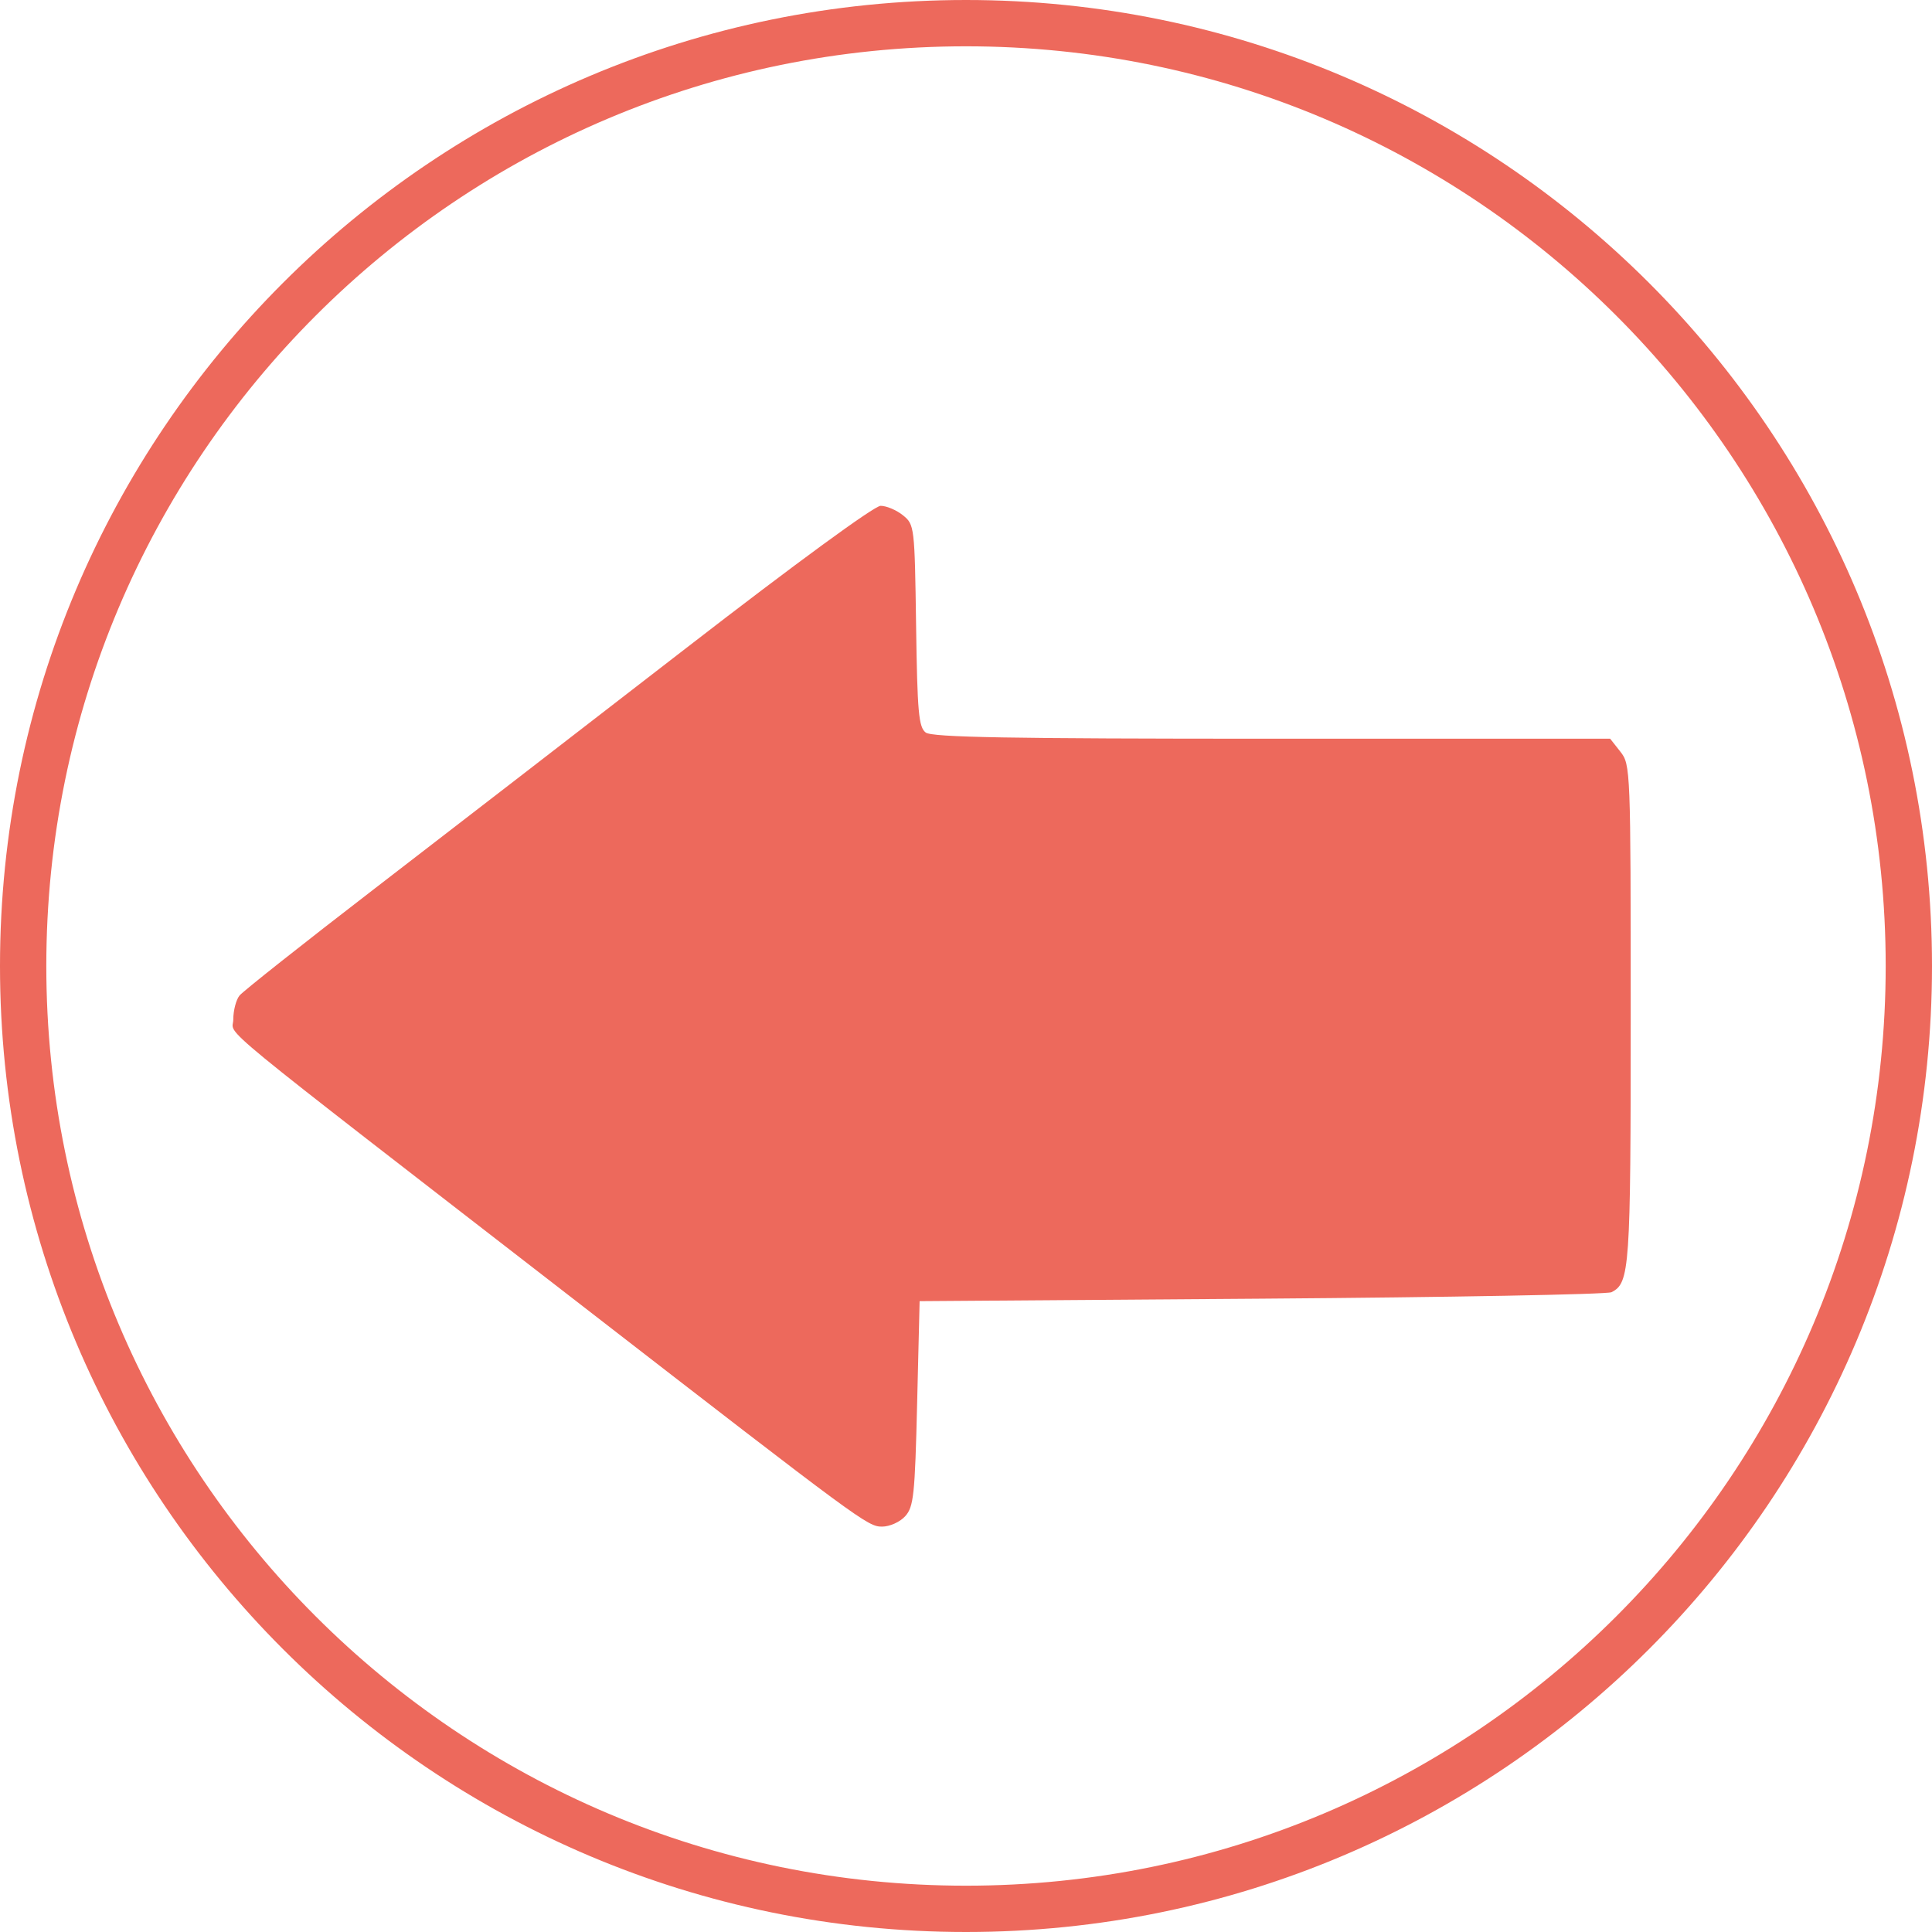
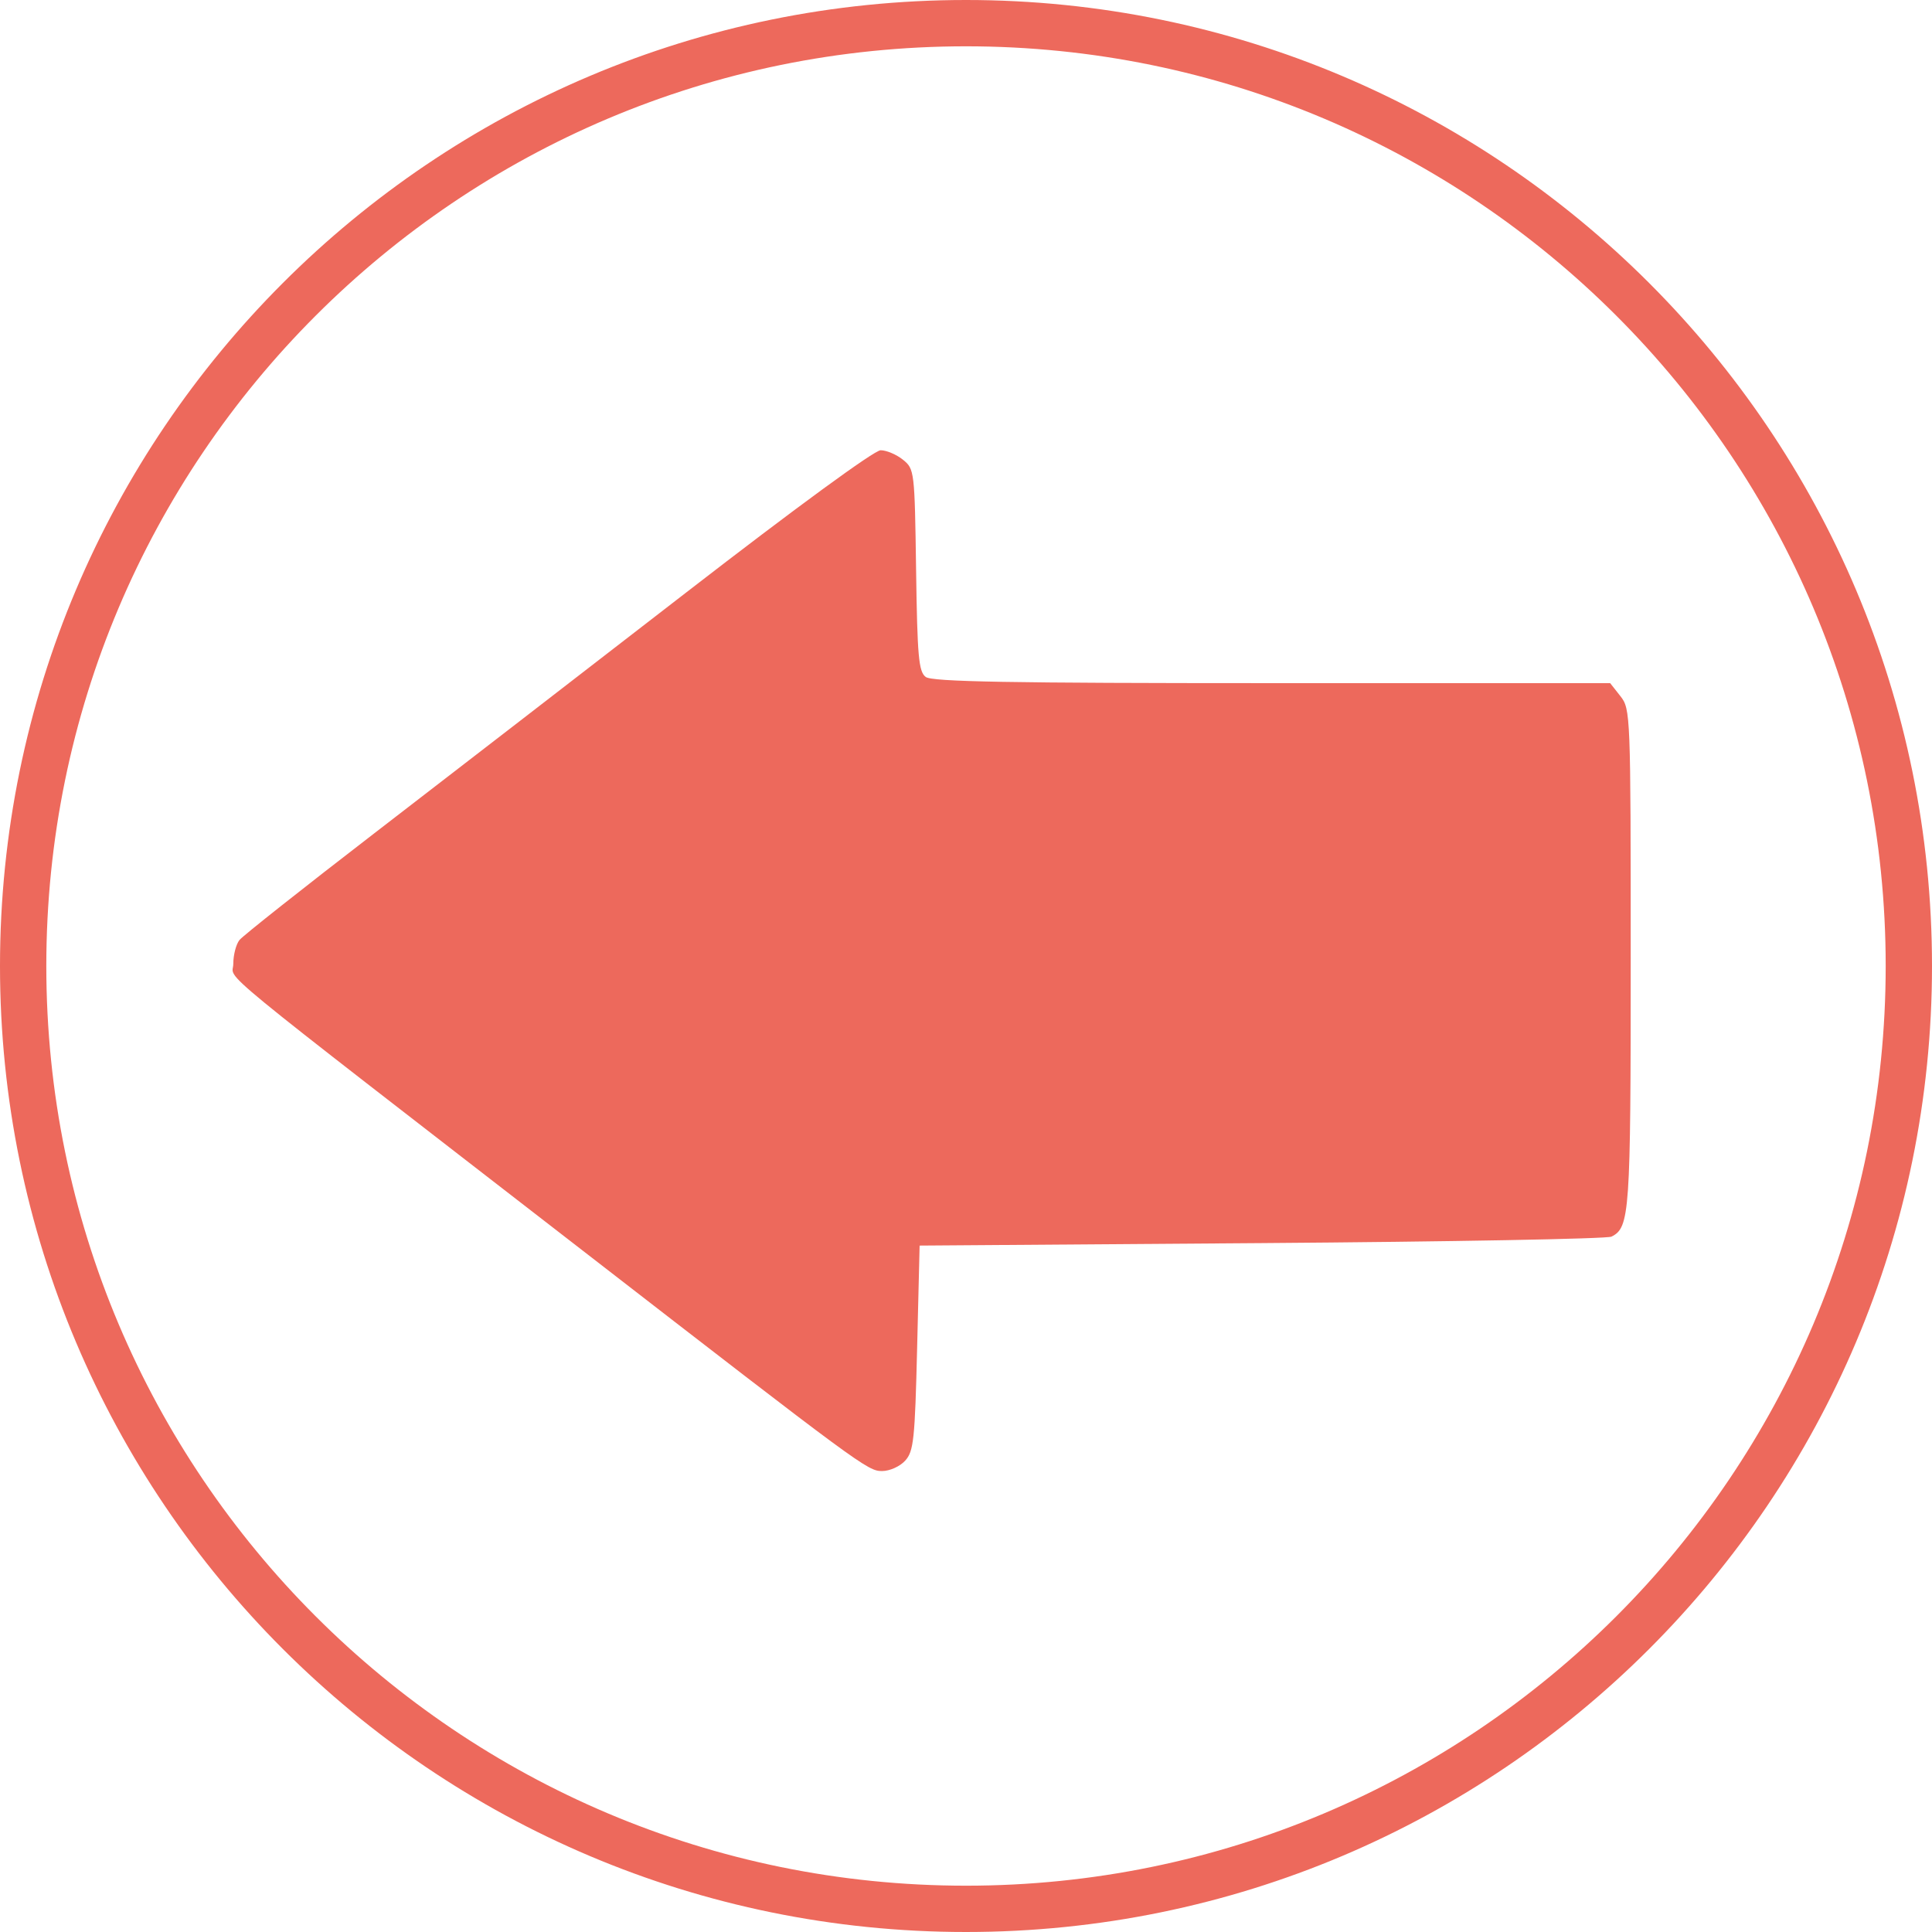
<svg xmlns="http://www.w3.org/2000/svg" version="1.1" id="Warstwa_1" x="0px" y="0px" viewBox="0 0 208.6 208.6" style="enable-background:new 0 0 208.6 208.6;" xml:space="preserve" width="208.6" height="208.6">
  <defs id="defs171">   </defs>
  <style type="text/css" id="style152"> .st0{fill:#ED695C;} .st1{fill:none;stroke:#ED695C;stroke-width:5;stroke-miterlimit:10;} .st2{fill:none;stroke:#ED695C;stroke-width:5;stroke-linecap:round;stroke-miterlimit:10;} .st3{fill:#ED695C;stroke:#ED6A5C;stroke-miterlimit:10;} .st4{fill:#ED695C;stroke:#ED6A5C;stroke-width:1.5;stroke-miterlimit:10;} .st5{fill:none;stroke:#ED695C;stroke-width:4;stroke-miterlimit:10;} .st6{fill:none;stroke:#ED695C;stroke-miterlimit:10;} .st7{fill:none;stroke:#ED695C;stroke-width:4;stroke-linecap:round;stroke-miterlimit:10;} .st8{fill:#ED695C;stroke:#ED6A5C;stroke-width:0.5;stroke-miterlimit:10;} .st9{fill:none;stroke:#ED695C;stroke-width:2;stroke-miterlimit:10;} .st10{fill:#ED6A5C;} .st11{fill:#ED695C;stroke:#ED6A5C;stroke-width:0.25;stroke-miterlimit:10;} .st12{fill-rule:evenodd;clip-rule:evenodd;fill:#ED695C;} .st13{fill:#F2F2F2;} </style>
  <circle class="st1" cx="104.3" cy="104.3" r="101.8" id="circle154" />
-   <g id="g17101-4-7-5-4" transform="matrix(0,2.438252,-2.438252,0,86.83482,257.8084)">
+   <g id="g17101-4-7-5-4" transform="matrix(0,2.438252,-2.438252,0,86.83482,251.8084)">
    <path style="fill:#ed695c;fill-opacity:1;stroke-width:0.219" d="m -61.649,25.009 c -0.187,-0.151 -2.317,-2.842 -4.733,-5.98 -2.416,-3.138 -7.219,-9.359 -10.673,-13.824 -3.743,-4.838 -6.281,-8.309 -6.281,-8.588 0,-0.258 0.189,-0.703 0.419,-0.988 0.412,-0.51 0.492,-0.519 4.882,-0.582 3.843,-0.055 4.501,-0.114 4.738,-0.426 0.213,-0.282 0.274,-3.696 0.274,-15.336 v -14.973 l 0.578,-0.455 c 0.568,-0.446 0.782,-0.455 11.62,-0.455 11.298,0 11.908,0.042 12.312,0.853 0.097,0.195 0.226,7.168 0.286,15.495 l 0.11,15.141 4.531,0.11 c 4.056,0.098 4.579,0.153 4.992,0.528 0.258,0.233 0.461,0.687 0.461,1.027 0,0.635 -0.211,0.921 -9.764,13.257 C -61.002,26.738 -59.808,25.283 -60.593,25.283 c -0.393,0 -0.868,-0.123 -1.055,-0.274 z" id="path4680-1-8-4-3" />
    <g id="g13874-3-8-3-9" style="fill:#ed695c;fill-opacity:1" transform="matrix(3.779528,0,0,3.779528,-178.5885,-147.1528)" />
  </g>
  <circle class="st1" cx="389.368" cy="307.208" r="101.8" id="circle154-0" style="fill:none;stroke:#ed695c;stroke-width:5;stroke-miterlimit:10" />
  <g id="g17101-4-0" transform="matrix(0,1.584784,-1.584784,0,393.2961,454.9047)">
    <path style="fill:#ed695c;fill-opacity:1;stroke-width:0.219" d="m -61.649,25.009 c -0.187,-0.151 -2.317,-2.842 -4.733,-5.98 -2.416,-3.138 -7.219,-9.359 -10.673,-13.824 -3.743,-4.838 -6.281,-8.309 -6.281,-8.588 0,-0.258 0.189,-0.703 0.419,-0.988 0.412,-0.51 0.492,-0.519 4.882,-0.582 3.843,-0.055 4.501,-0.114 4.738,-0.426 0.213,-0.282 0.274,-3.696 0.274,-15.336 v -14.973 l 0.578,-0.455 c 0.568,-0.446 0.782,-0.455 11.62,-0.455 11.298,0 11.908,0.042 12.312,0.853 0.097,0.195 0.226,7.168 0.286,15.495 l 0.11,15.141 4.531,0.11 c 4.056,0.098 4.579,0.153 4.992,0.528 0.258,0.233 0.461,0.687 0.461,1.027 0,0.635 -0.211,0.921 -9.764,13.257 C -61.002,26.738 -59.808,25.283 -60.593,25.283 c -0.393,0 -0.868,-0.123 -1.055,-0.274 z" id="path4680-1-9" />
    <g id="g13874-3-5" style="fill:#ed695c;fill-opacity:1" transform="matrix(3.779528,0,0,3.779528,-178.5885,-147.1528)" />
  </g>
  <path style="fill:#ed695c;fill-opacity:0.992;stroke-width:0.271" d="m 330.959,354.584 c -3.812,-1.026 -7.354,-3.86 -8.971,-7.178 -1.748,-3.586 -1.661,-0.813 -1.661,-53.203 0,-52.39 -0.087,-49.617 1.661,-53.203 1.08,-2.215 3.842,-5.002 5.989,-6.042 3.413,-1.654 0.773,-1.57 46.917,-1.493 l 42.193,0.07 1.764,0.839 c 2.72,1.293 5.57,3.716 12.227,10.394 6.362,6.382 9.339,9.974 10.374,12.518 l 0.607,1.493 0.072,41.46 c 0.063,36.094 0.019,41.715 -0.337,43.431 -1.129,5.435 -5.015,9.535 -10.357,10.926 -2.3,0.599 -98.251,0.586 -100.479,-0.013 z m 94.578,-4.522 c 1.052,-0.576 2.205,-1.918 2.475,-2.881 0.112,-0.399 0.204,-11.658 0.204,-25.02 0,-27.136 0.117,-25.489 -1.918,-27.041 l -1.026,-0.782 h -44.016 -44.016 l -0.997,0.761 c -2.081,1.588 -1.937,-0.263 -2.029,25.977 -0.046,12.914 -0.007,24.115 0.086,24.891 0.264,2.208 1.723,3.956 3.695,4.426 0.504,0.12 20.216,0.2 43.805,0.176 39.945,-0.039 42.946,-0.074 43.738,-0.507 z m -14.971,-70.006 c 1.384,-0.384 2.984,-1.984 3.368,-3.368 0.401,-1.444 0.419,-33.768 0.019,-35.205 -0.339,-1.219 -1.378,-2.508 -2.531,-3.14 -0.789,-0.432 -3.12,-0.465 -32.473,-0.465 -30.56,0 -31.658,0.017 -32.665,0.517 -0.573,0.285 -1.367,1.008 -1.764,1.609 l -0.722,1.091 -0.074,17.634 c -0.073,17.454 -0.068,17.646 0.498,18.816 0.635,1.312 1.563,2.089 2.978,2.495 1.38,0.396 61.943,0.411 63.366,0.016 z m -19.879,-21.073 0.07,-16.219 6.854,-0.072 6.854,-0.072 v 16.291 16.291 h -6.924 -6.924 z" id="path985-6" />
</svg>
